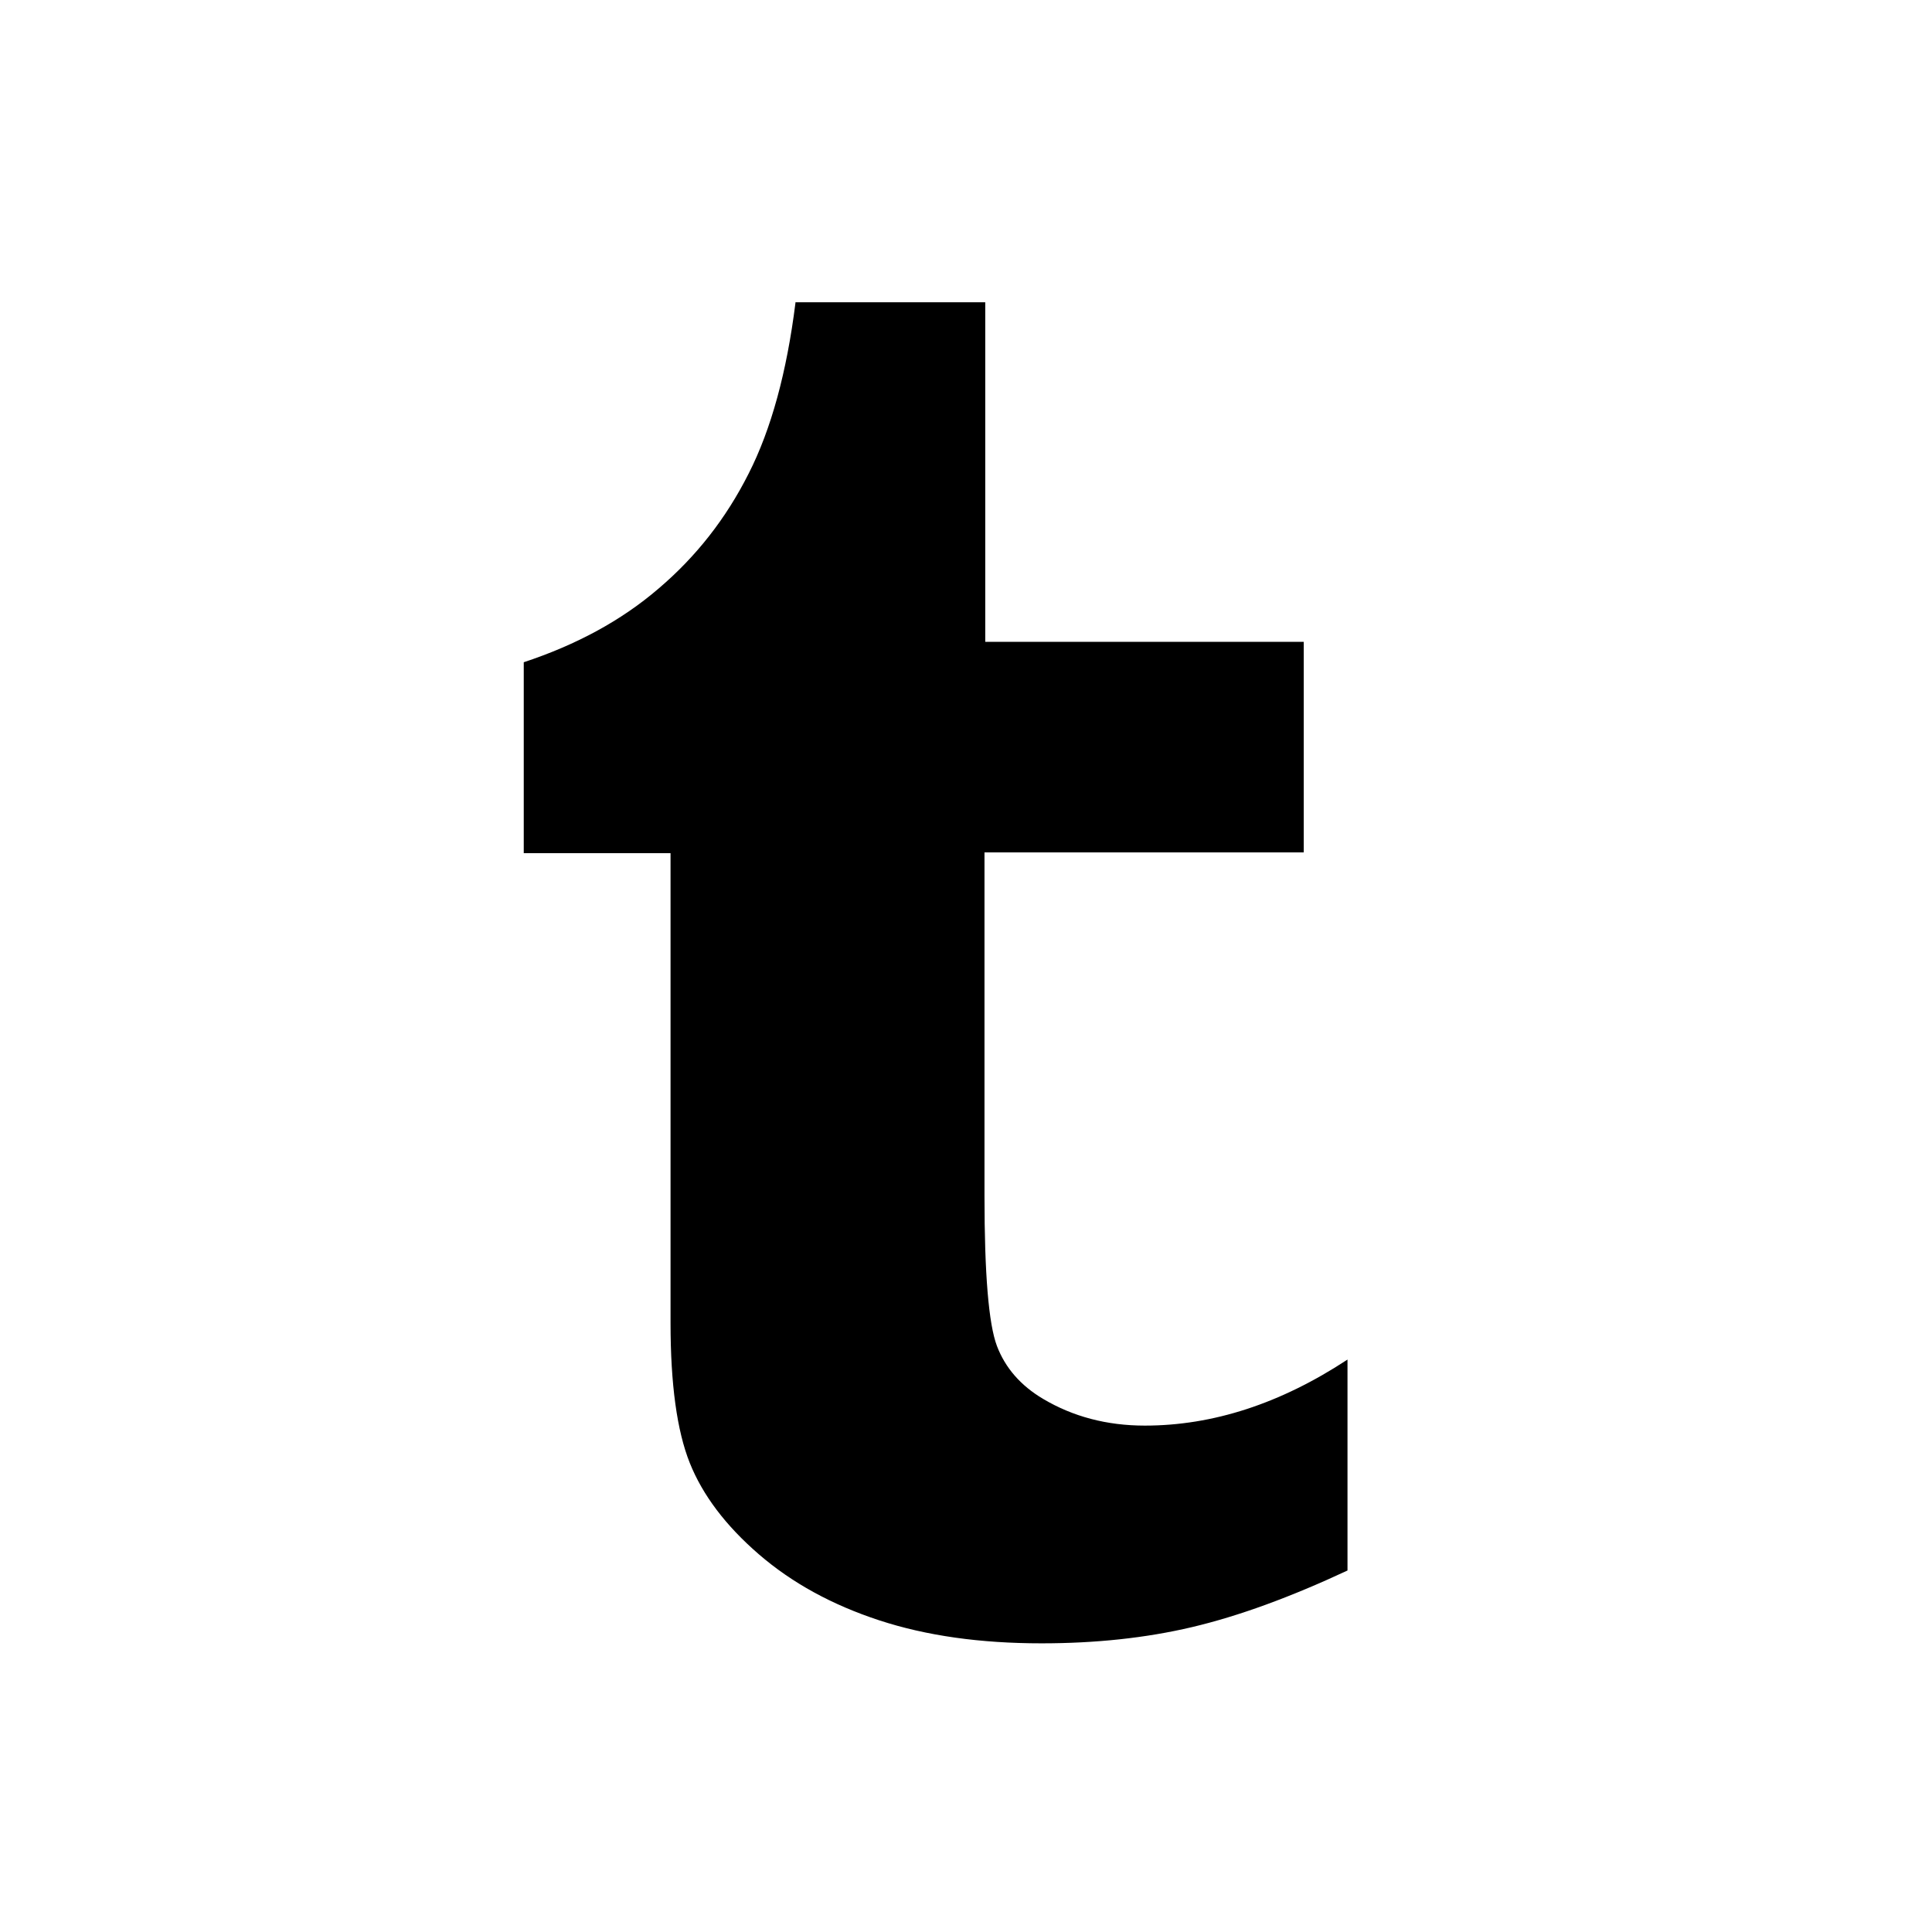
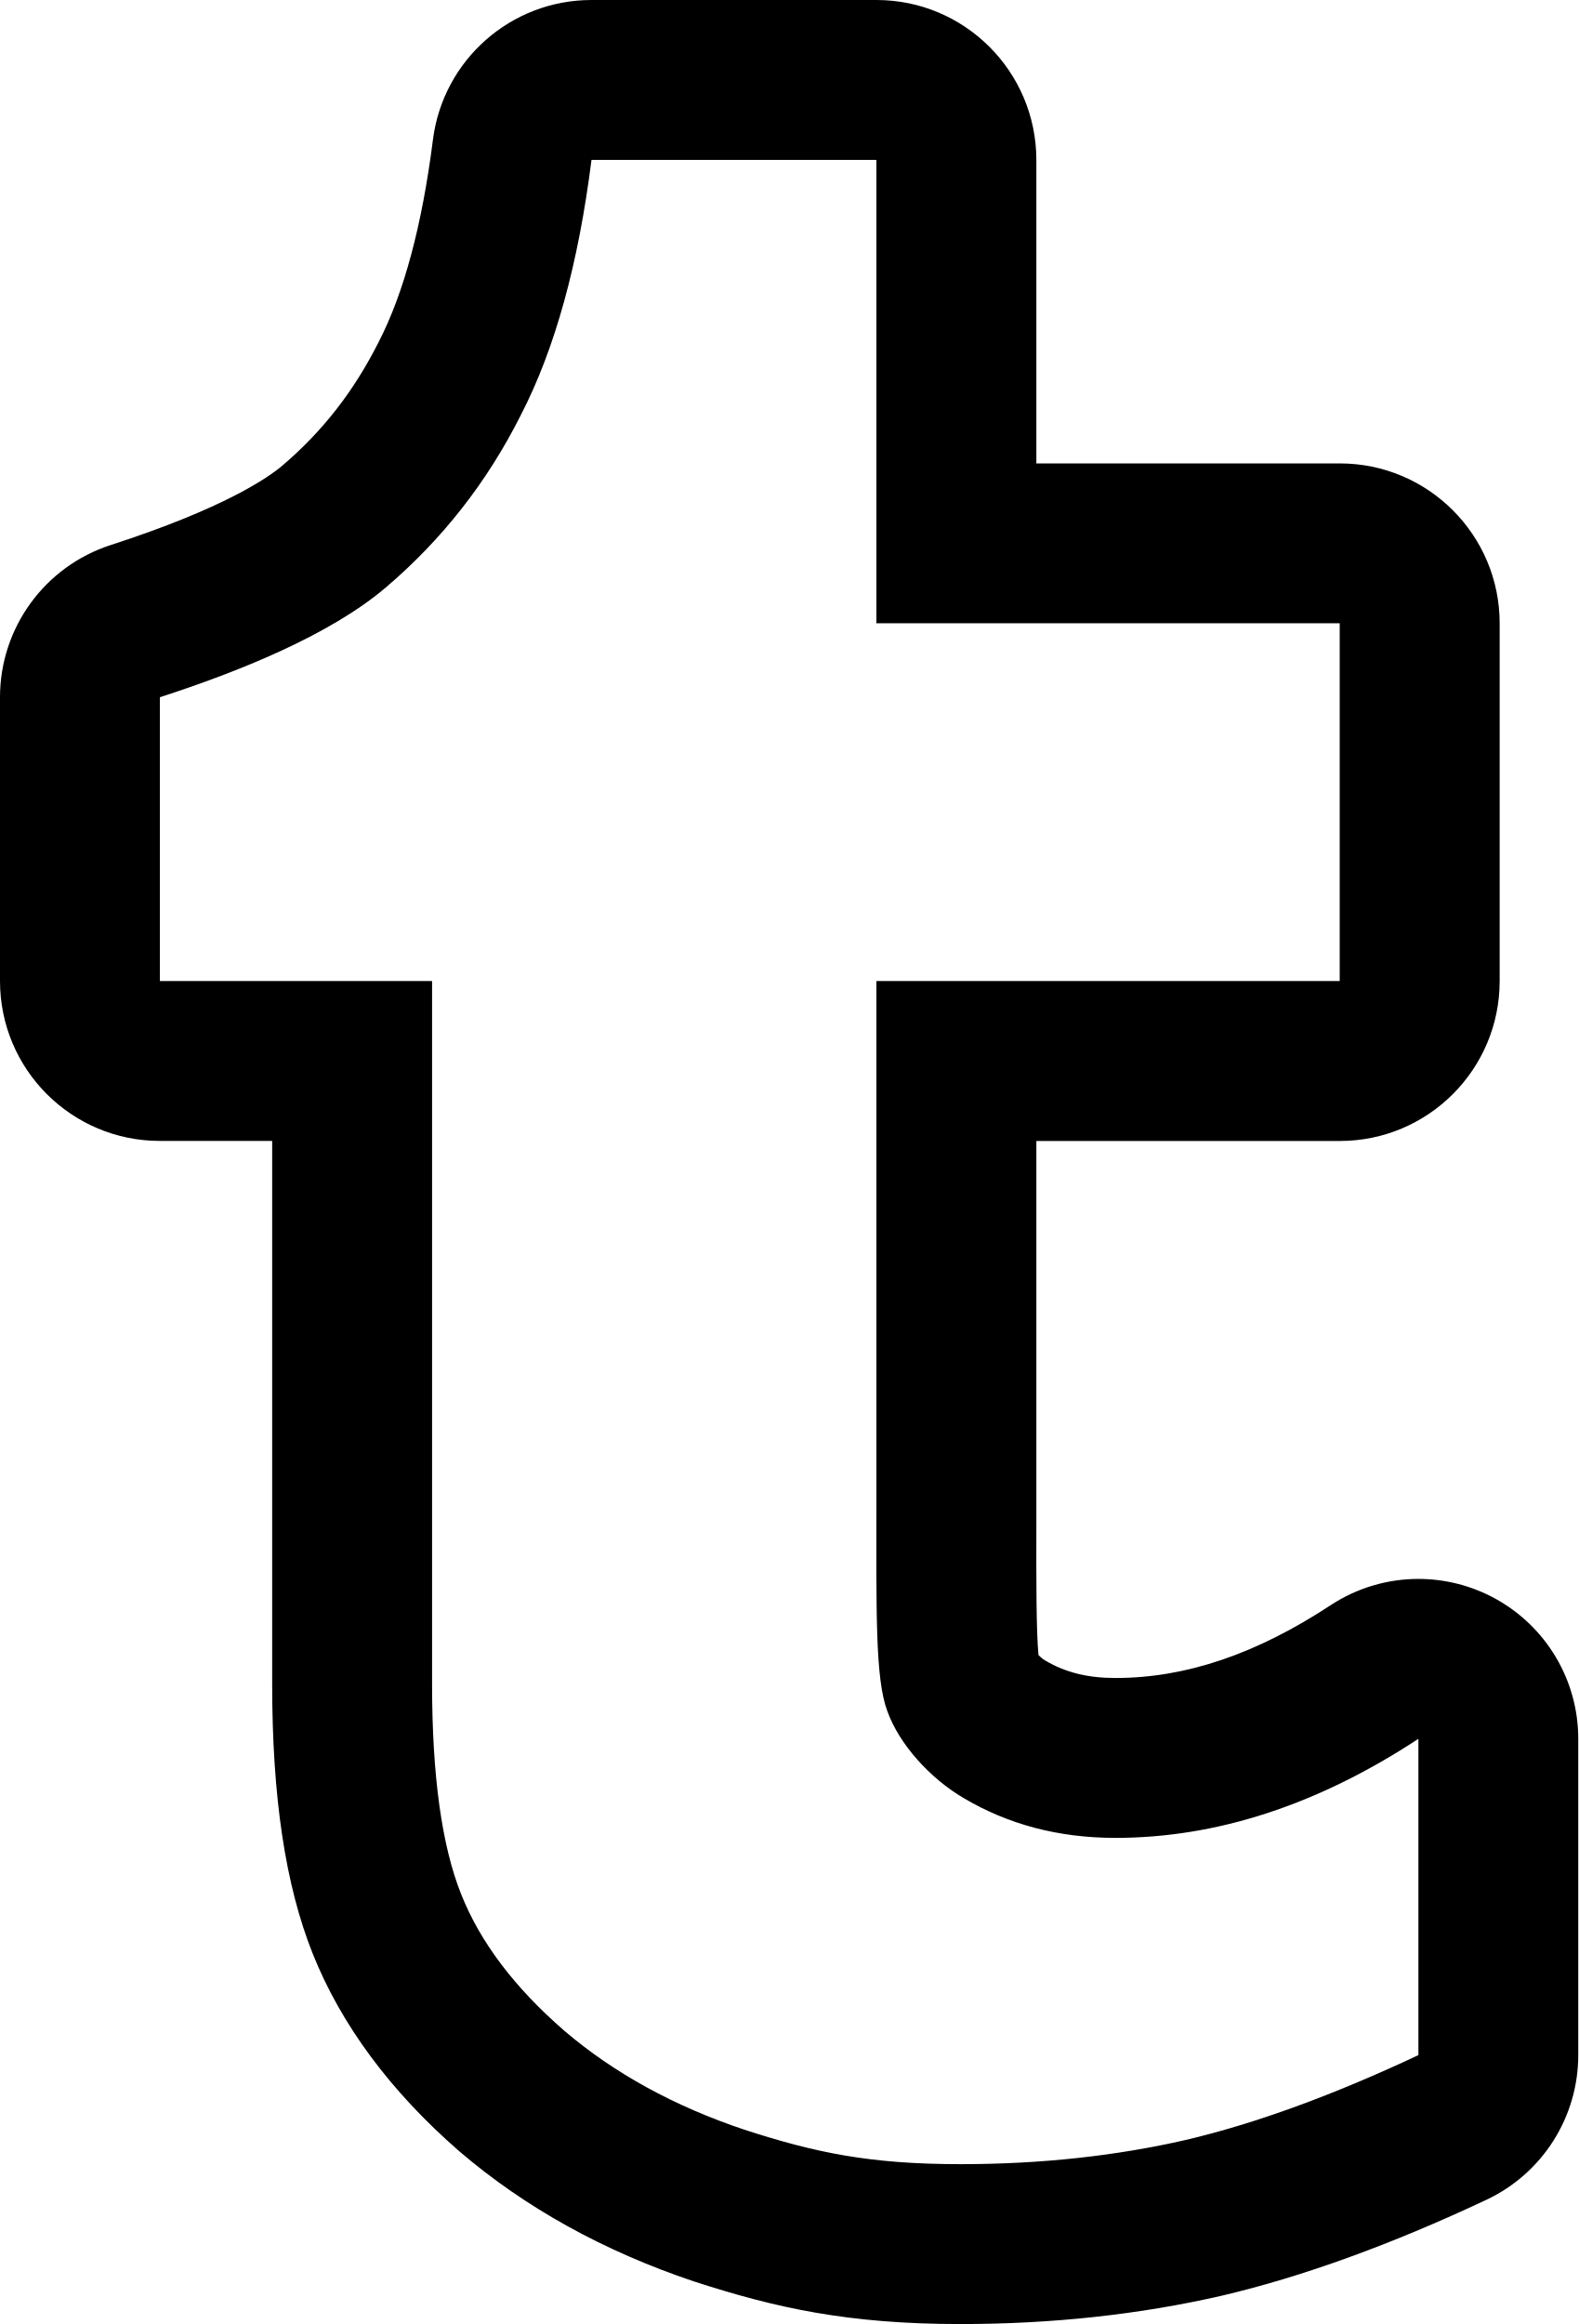
- <svg viewBox="0 0 512 512">
-   <path d="M210.8 80.3c-2.3 18.3-6.4 33.4-12.4 45.2 -6 11.9-13.9 22-23.9 30.5 -9.9 8.5-21.8 14.9-35.7 19.5v50.6h38.9v124.5c0 16.2 1.7 28.6 5.1 37.1 3.4 8.5 9.5 16.6 18.3 24.2 8.8 7.6 19.4 13.4 31.9 17.5 12.5 4.1 26.8 6.1 43 6.1 14.3 0 27.6-1.4 39.9-4.3 12.3-2.9 26-7.9 41.2-15v-55.9c-17.8 11.7-35.7 17.5-53.7 17.5 -10.1 0-19.1-2.4-27-7.1 -5.9-3.5-10-8.2-12.2-14 -2.2-5.8-3.3-19.1-3.3-39.7v-91.1H345.5v-55.8h-84.4v-90H210.8z" />
+ <svg xmlns="http://www.w3.org/2000/svg" viewBox="0 0 29.619 43.605">
+   <path d="M16.448,3v8.694h8.695v6.713h-8.695v9.647c0,2.177-0.026,3.442,0.206,4.054c0.222,0.62,0.801,1.259,1.428,1.627   c0.836,0.496,1.781,0.749,2.851,0.749c1.903,0,3.802-0.62,5.687-1.859v5.935c-1.605,0.754-3.062,1.285-4.368,1.592   c-1.299,0.297-2.707,0.454-4.223,0.454c-1.716,0-2.736-0.218-4.057-0.646c-1.318-0.441-2.448-1.061-3.38-1.856   c-0.932-0.809-1.578-1.659-1.938-2.565c-0.361-0.903-0.545-2.217-0.545-3.938V18.407H3v-5.325c1.475-0.477,3.19-1.164,4.244-2.062   c1.055-0.899,1.898-1.973,2.53-3.231C10.421,6.537,10.856,4.938,11.101,3H16.448 M16.448,0h-5.347C9.59,0,8.315,1.124,8.125,2.623   C7.922,4.224,7.58,5.499,7.108,6.414C6.641,7.342,6.054,8.093,5.299,8.736c-0.256,0.218-1.08,0.798-3.223,1.491   C0.839,10.628,0,11.781,0,13.082v5.325c0,1.657,1.343,3,3,3h2.108v10.191c0,2.119,0.248,3.771,0.758,5.051   c0.534,1.34,1.462,2.592,2.757,3.718c1.237,1.058,2.709,1.871,4.394,2.437c1.536,0.499,2.896,0.802,5.011,0.802   c1.711,0,3.357-0.178,4.893-0.53c1.517-0.355,3.185-0.96,4.974-1.801c1.053-0.494,1.725-1.552,1.725-2.715v-5.935   c0-1.103-0.604-2.115-1.576-2.64c-0.445-0.24-0.936-0.36-1.424-0.36c-0.576,0-1.149,0.166-1.647,0.493   c-1.398,0.919-2.72,1.366-4.039,1.366c-0.522,0-0.941-0.104-1.319-0.329c-0.041-0.023-0.088-0.063-0.125-0.1   c-0.043-0.446-0.042-1.436-0.04-2.396v-0.604v-6.647h5.695c1.656,0,3-1.343,3-3v-6.713c0-1.657-1.344-3-3-3h-5.695V3   C19.448,1.343,18.105,0,16.448,0" />
</svg>
